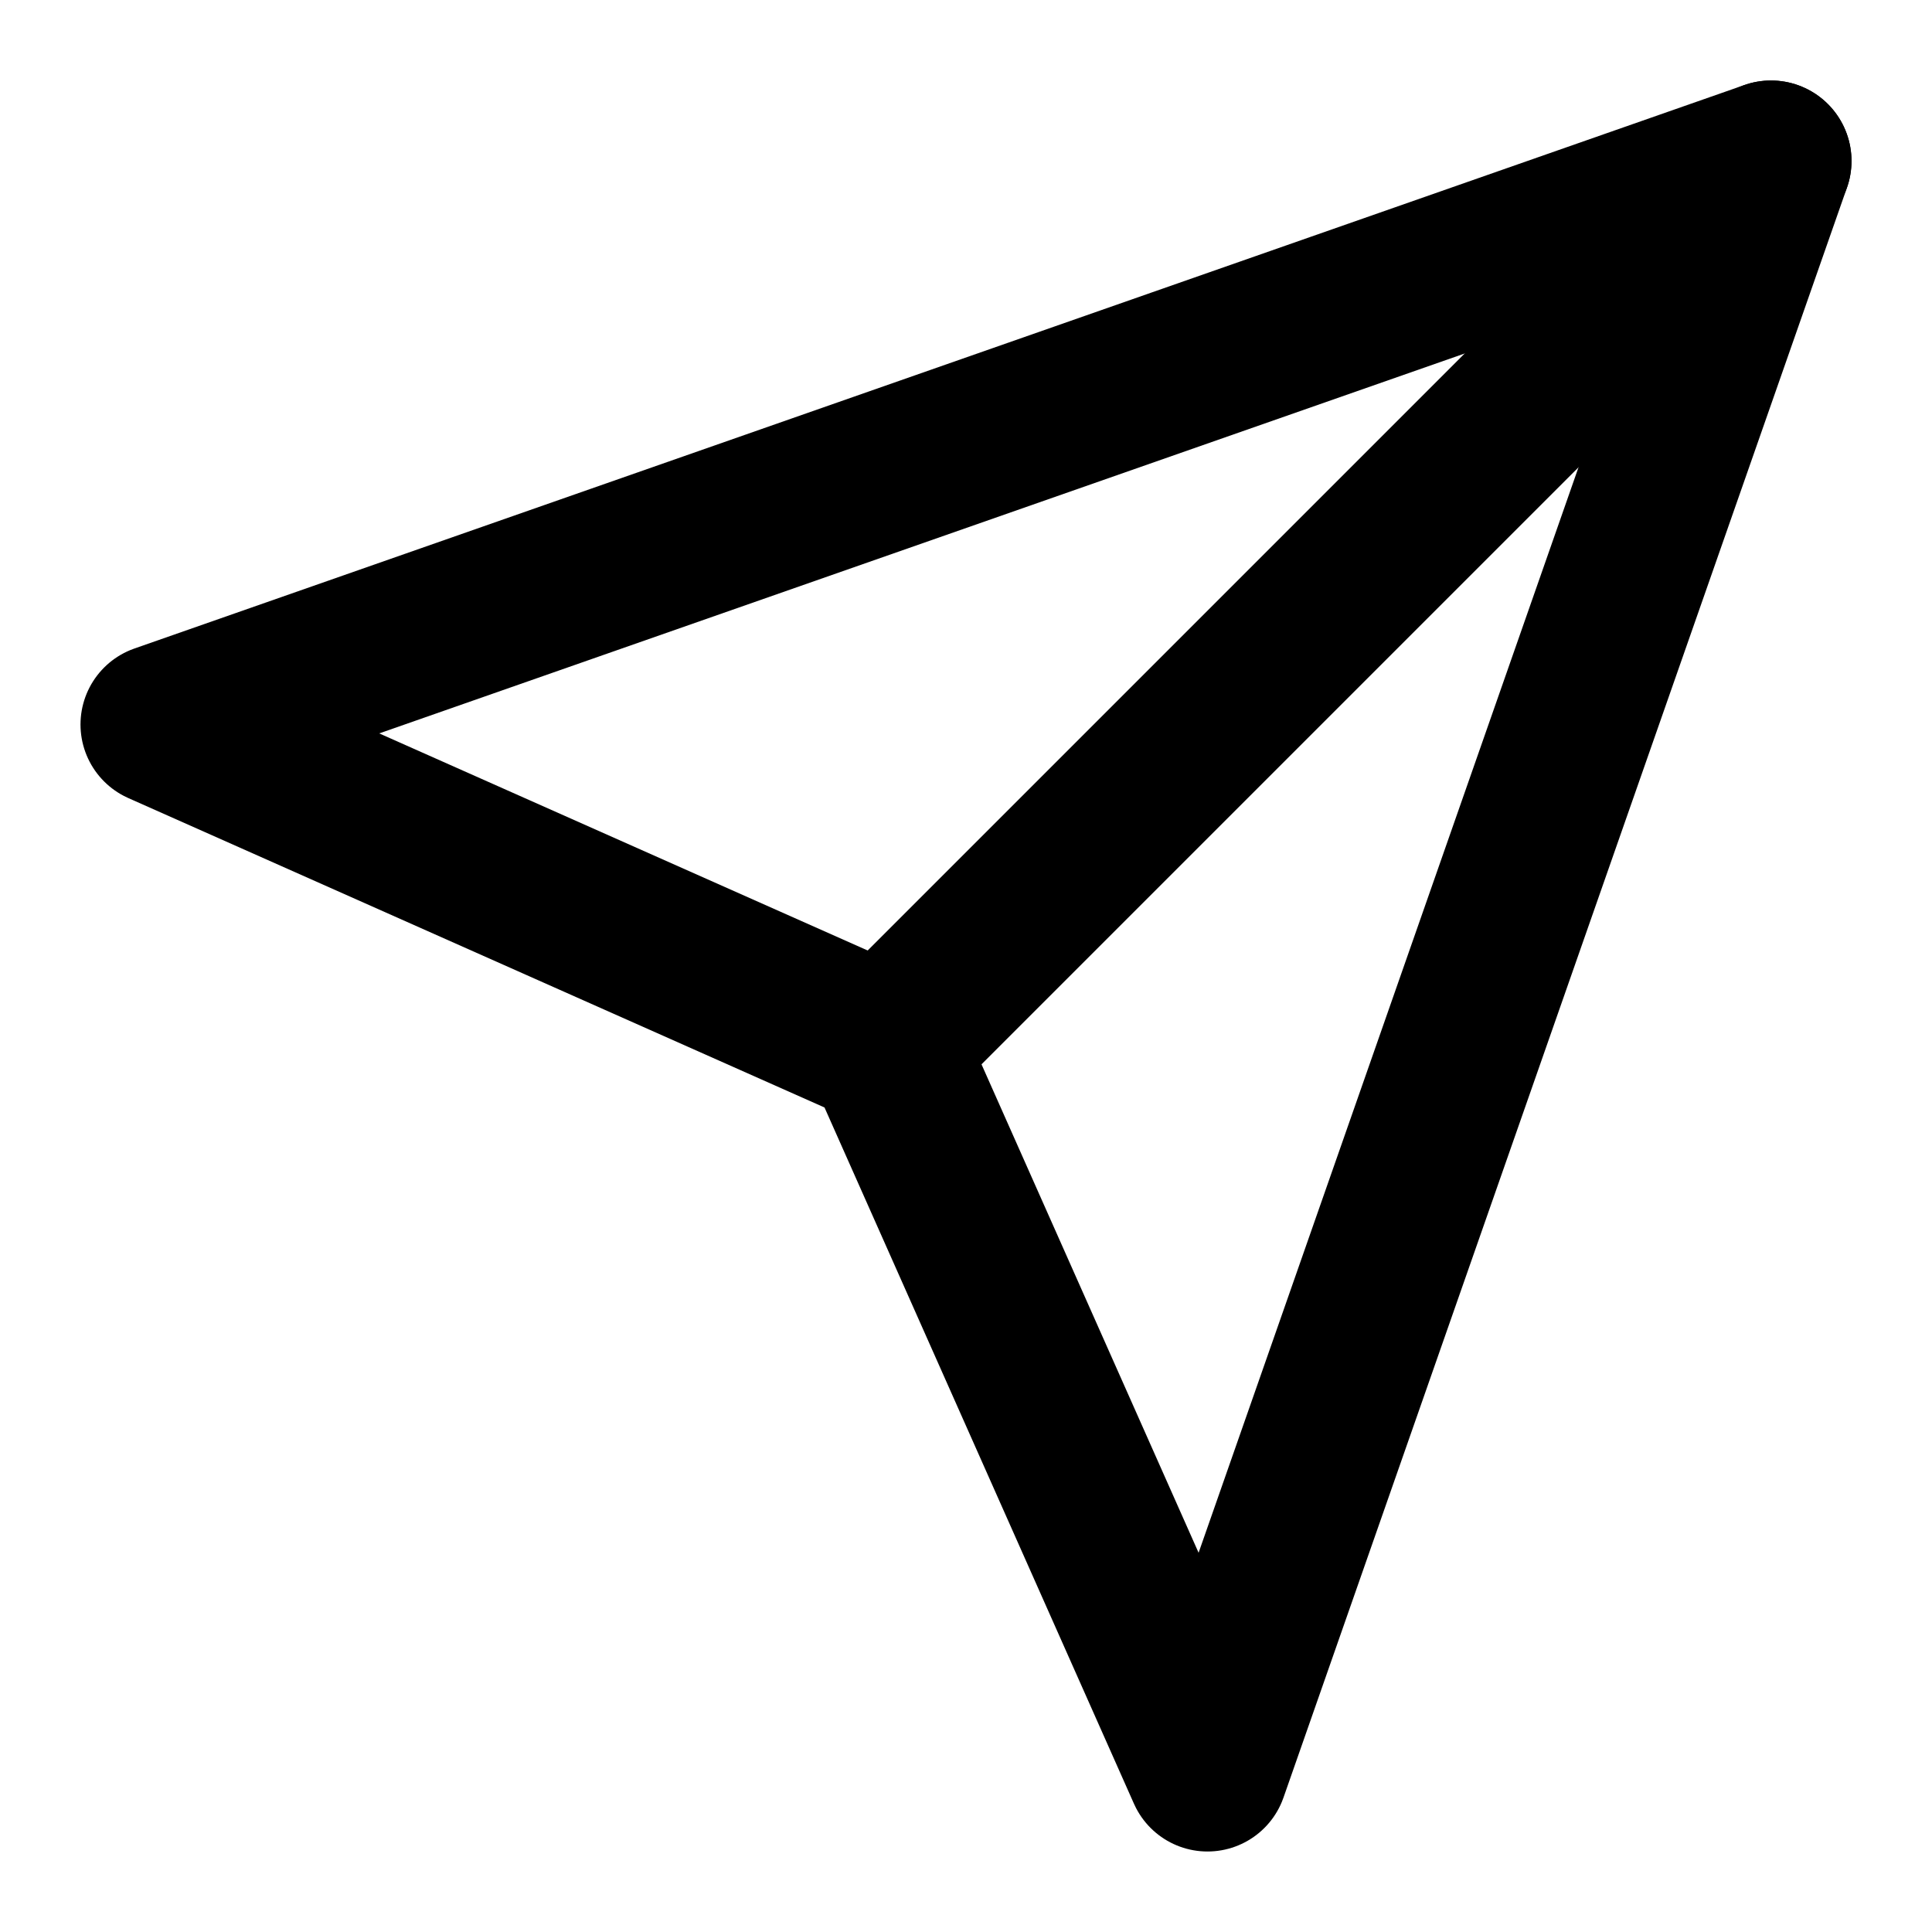
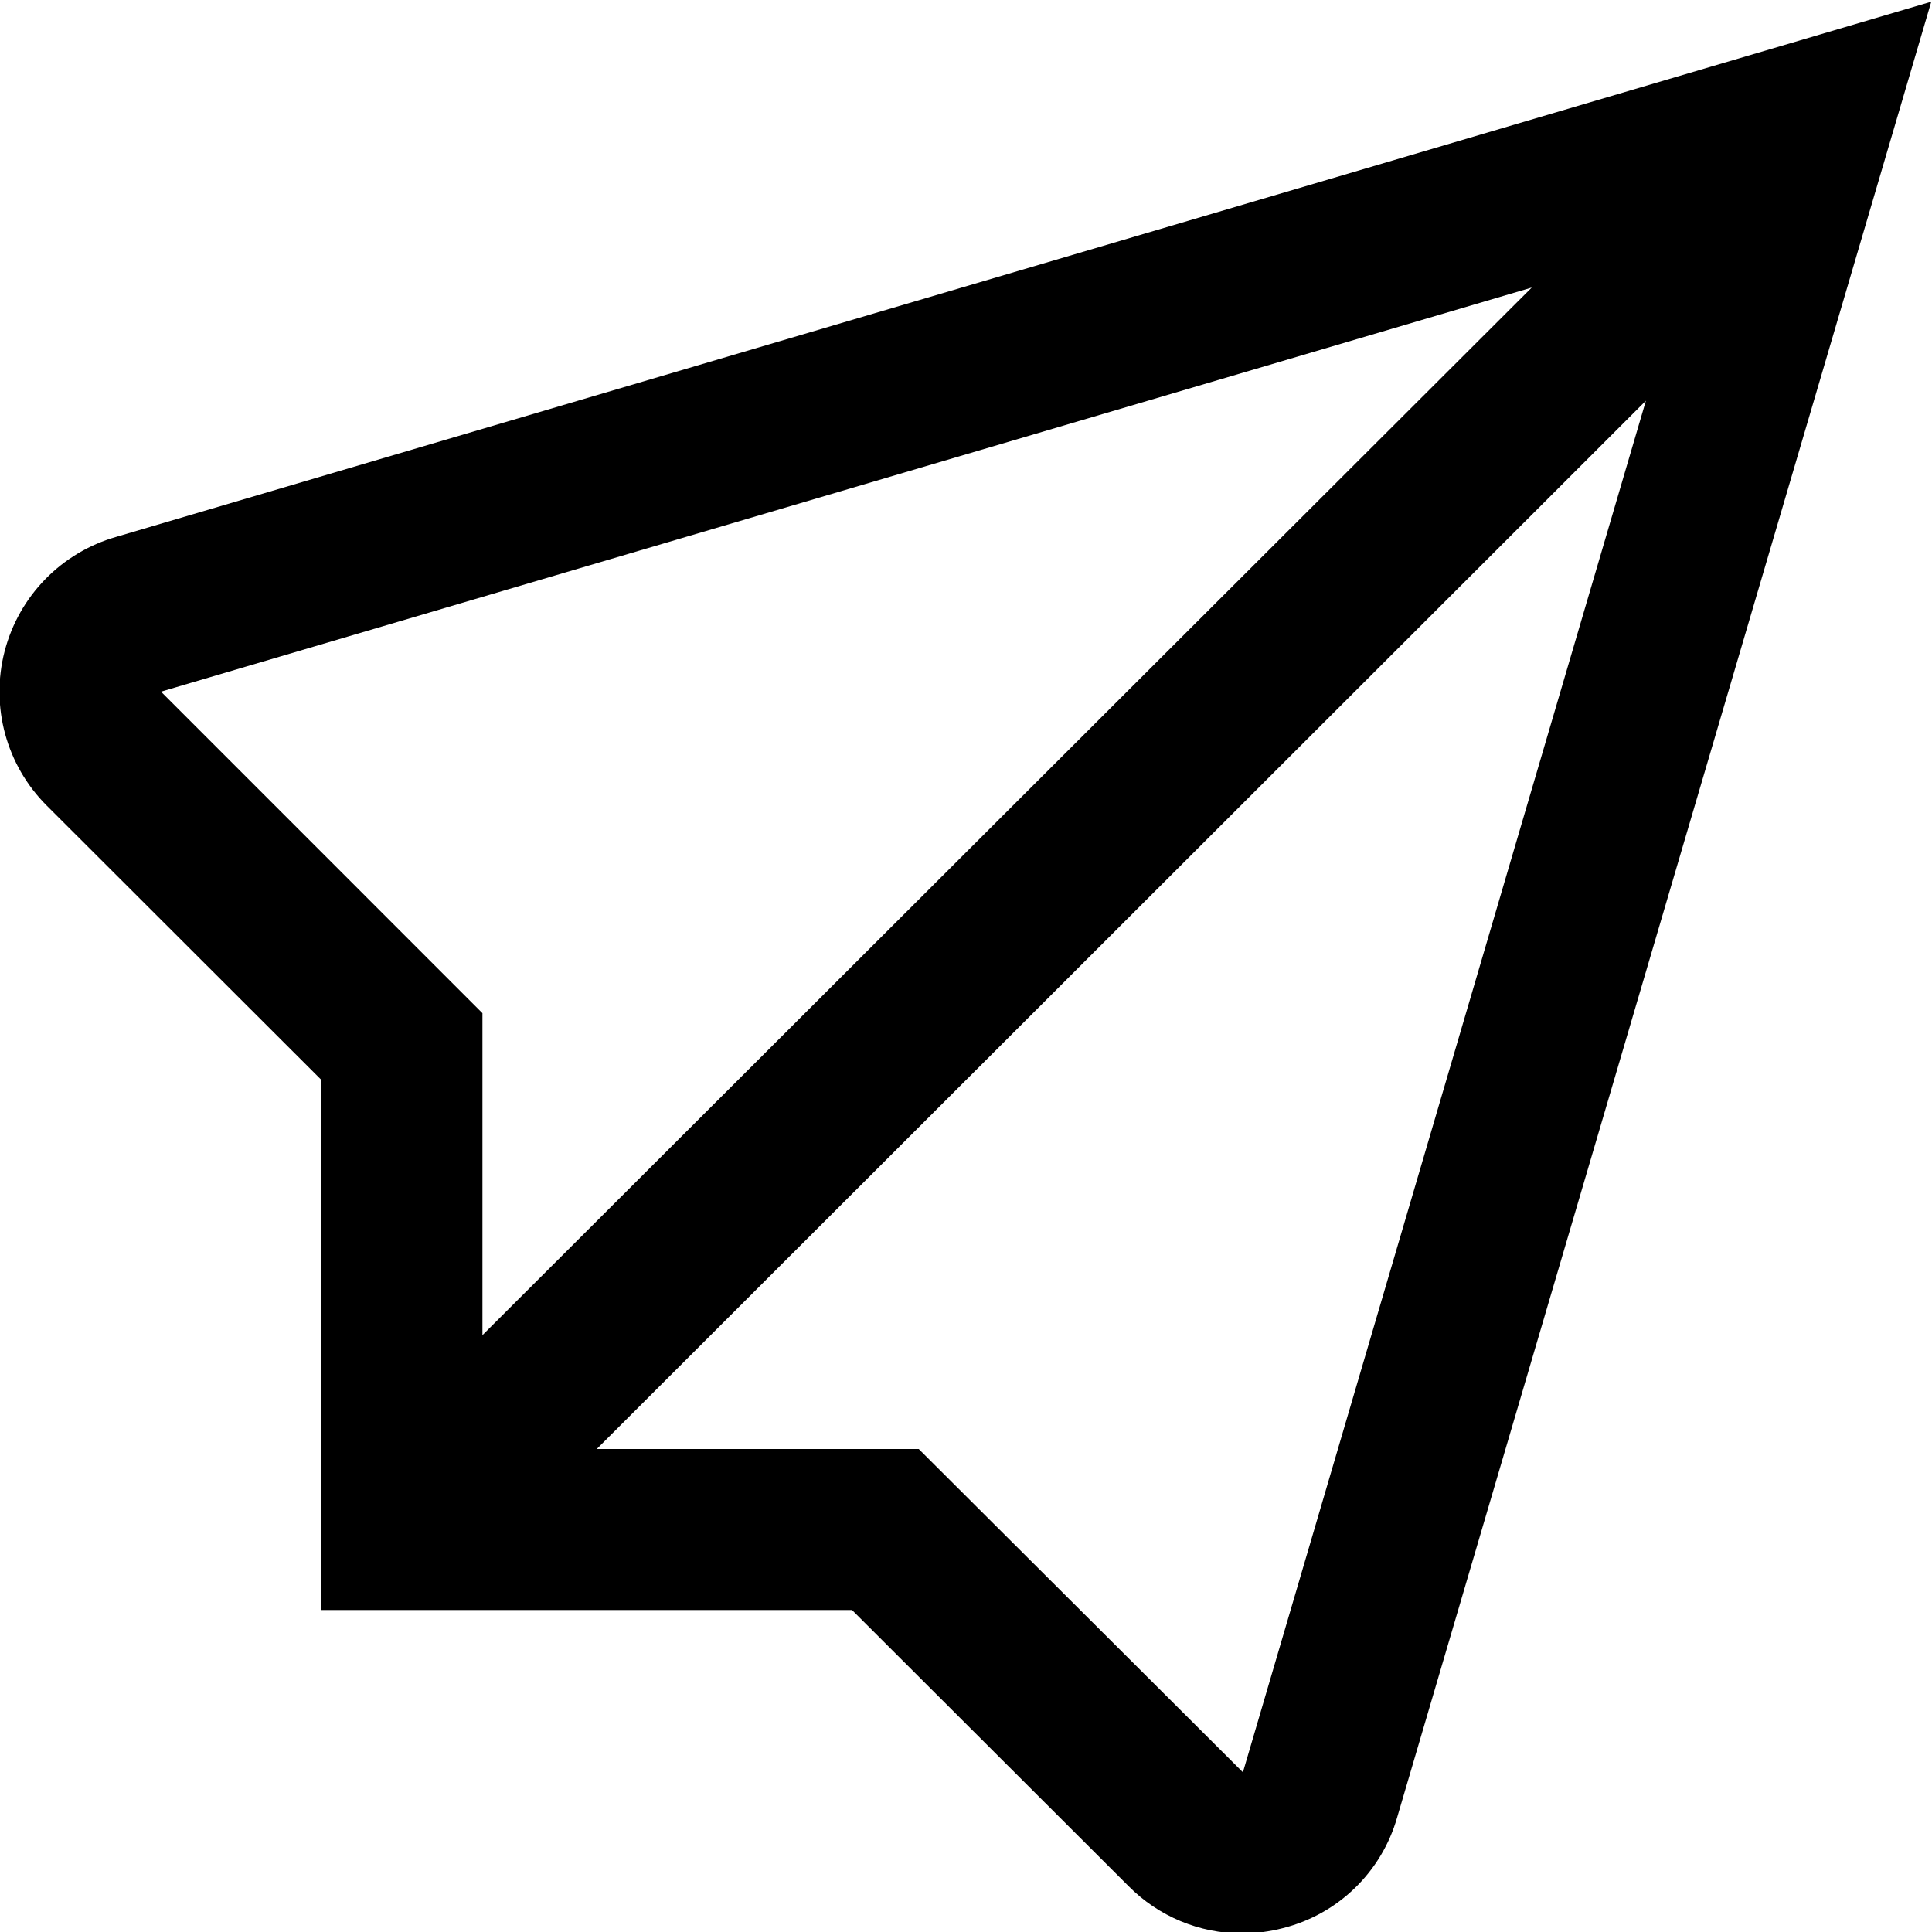
- <svg xmlns="http://www.w3.org/2000/svg" width="24" height="24" viewBox="0 0 24 24" fill="none" stroke="currentColor" stroke-width="2" stroke-linecap="round" stroke-linejoin="round">
-   <line x1="22" y1="2" x2="11" y2="13" />
-   <polygon points="22 2 15 22 11 13 2 9 22 2" />
+ <svg xmlns="http://www.w3.org/2000/svg" viewBox="0 0 24 24" width="512" height="512">
+   <g id="_01_align_center" data-name="01 align center">
+     <path d="M1.444,6.669a2,2,0,0,0-.865,3.337l3.412,3.408V20h6.593l3.435,3.43a1.987,1.987,0,0,0,1.408.588,2.034,2.034,0,0,0,.51-.066,1.978,1.978,0,0,0,1.42-1.379L23.991.021ZM2,8.592l17.028-5.02L5.993,16.586v-4Zm13.44,13.424L11.413,18h-4L20.446,4.978Z" />
+   </g>
</svg>
